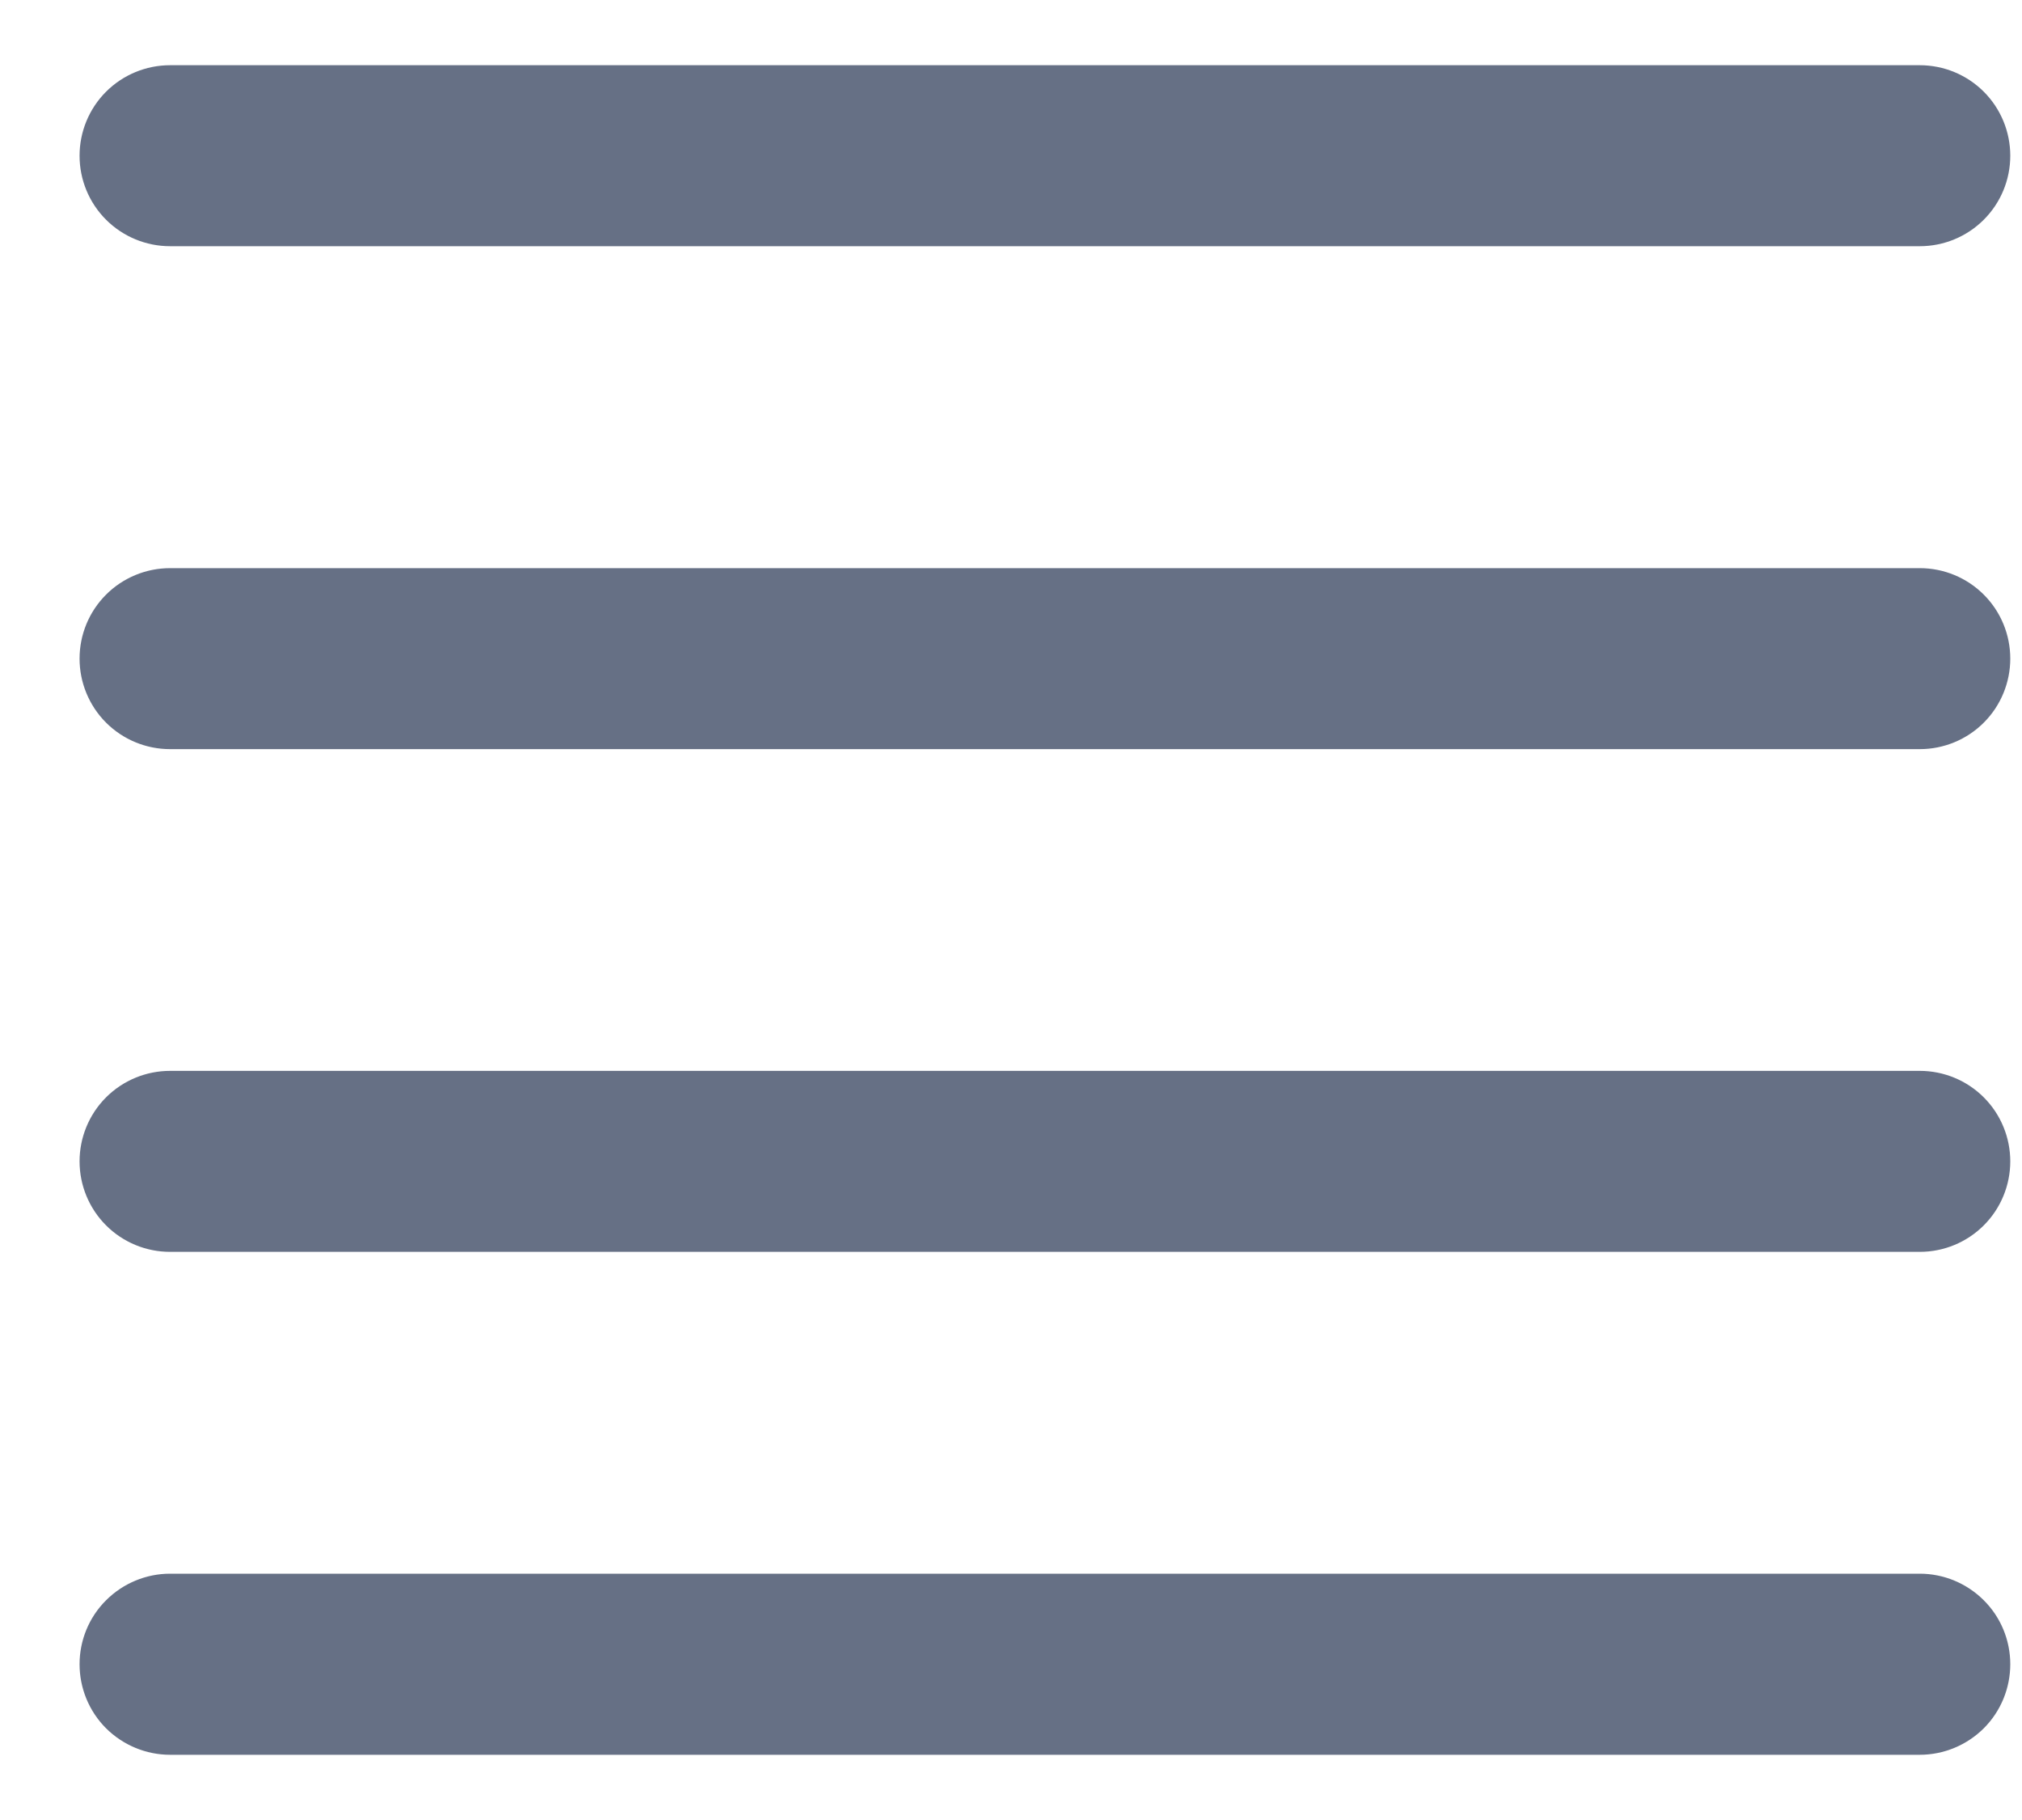
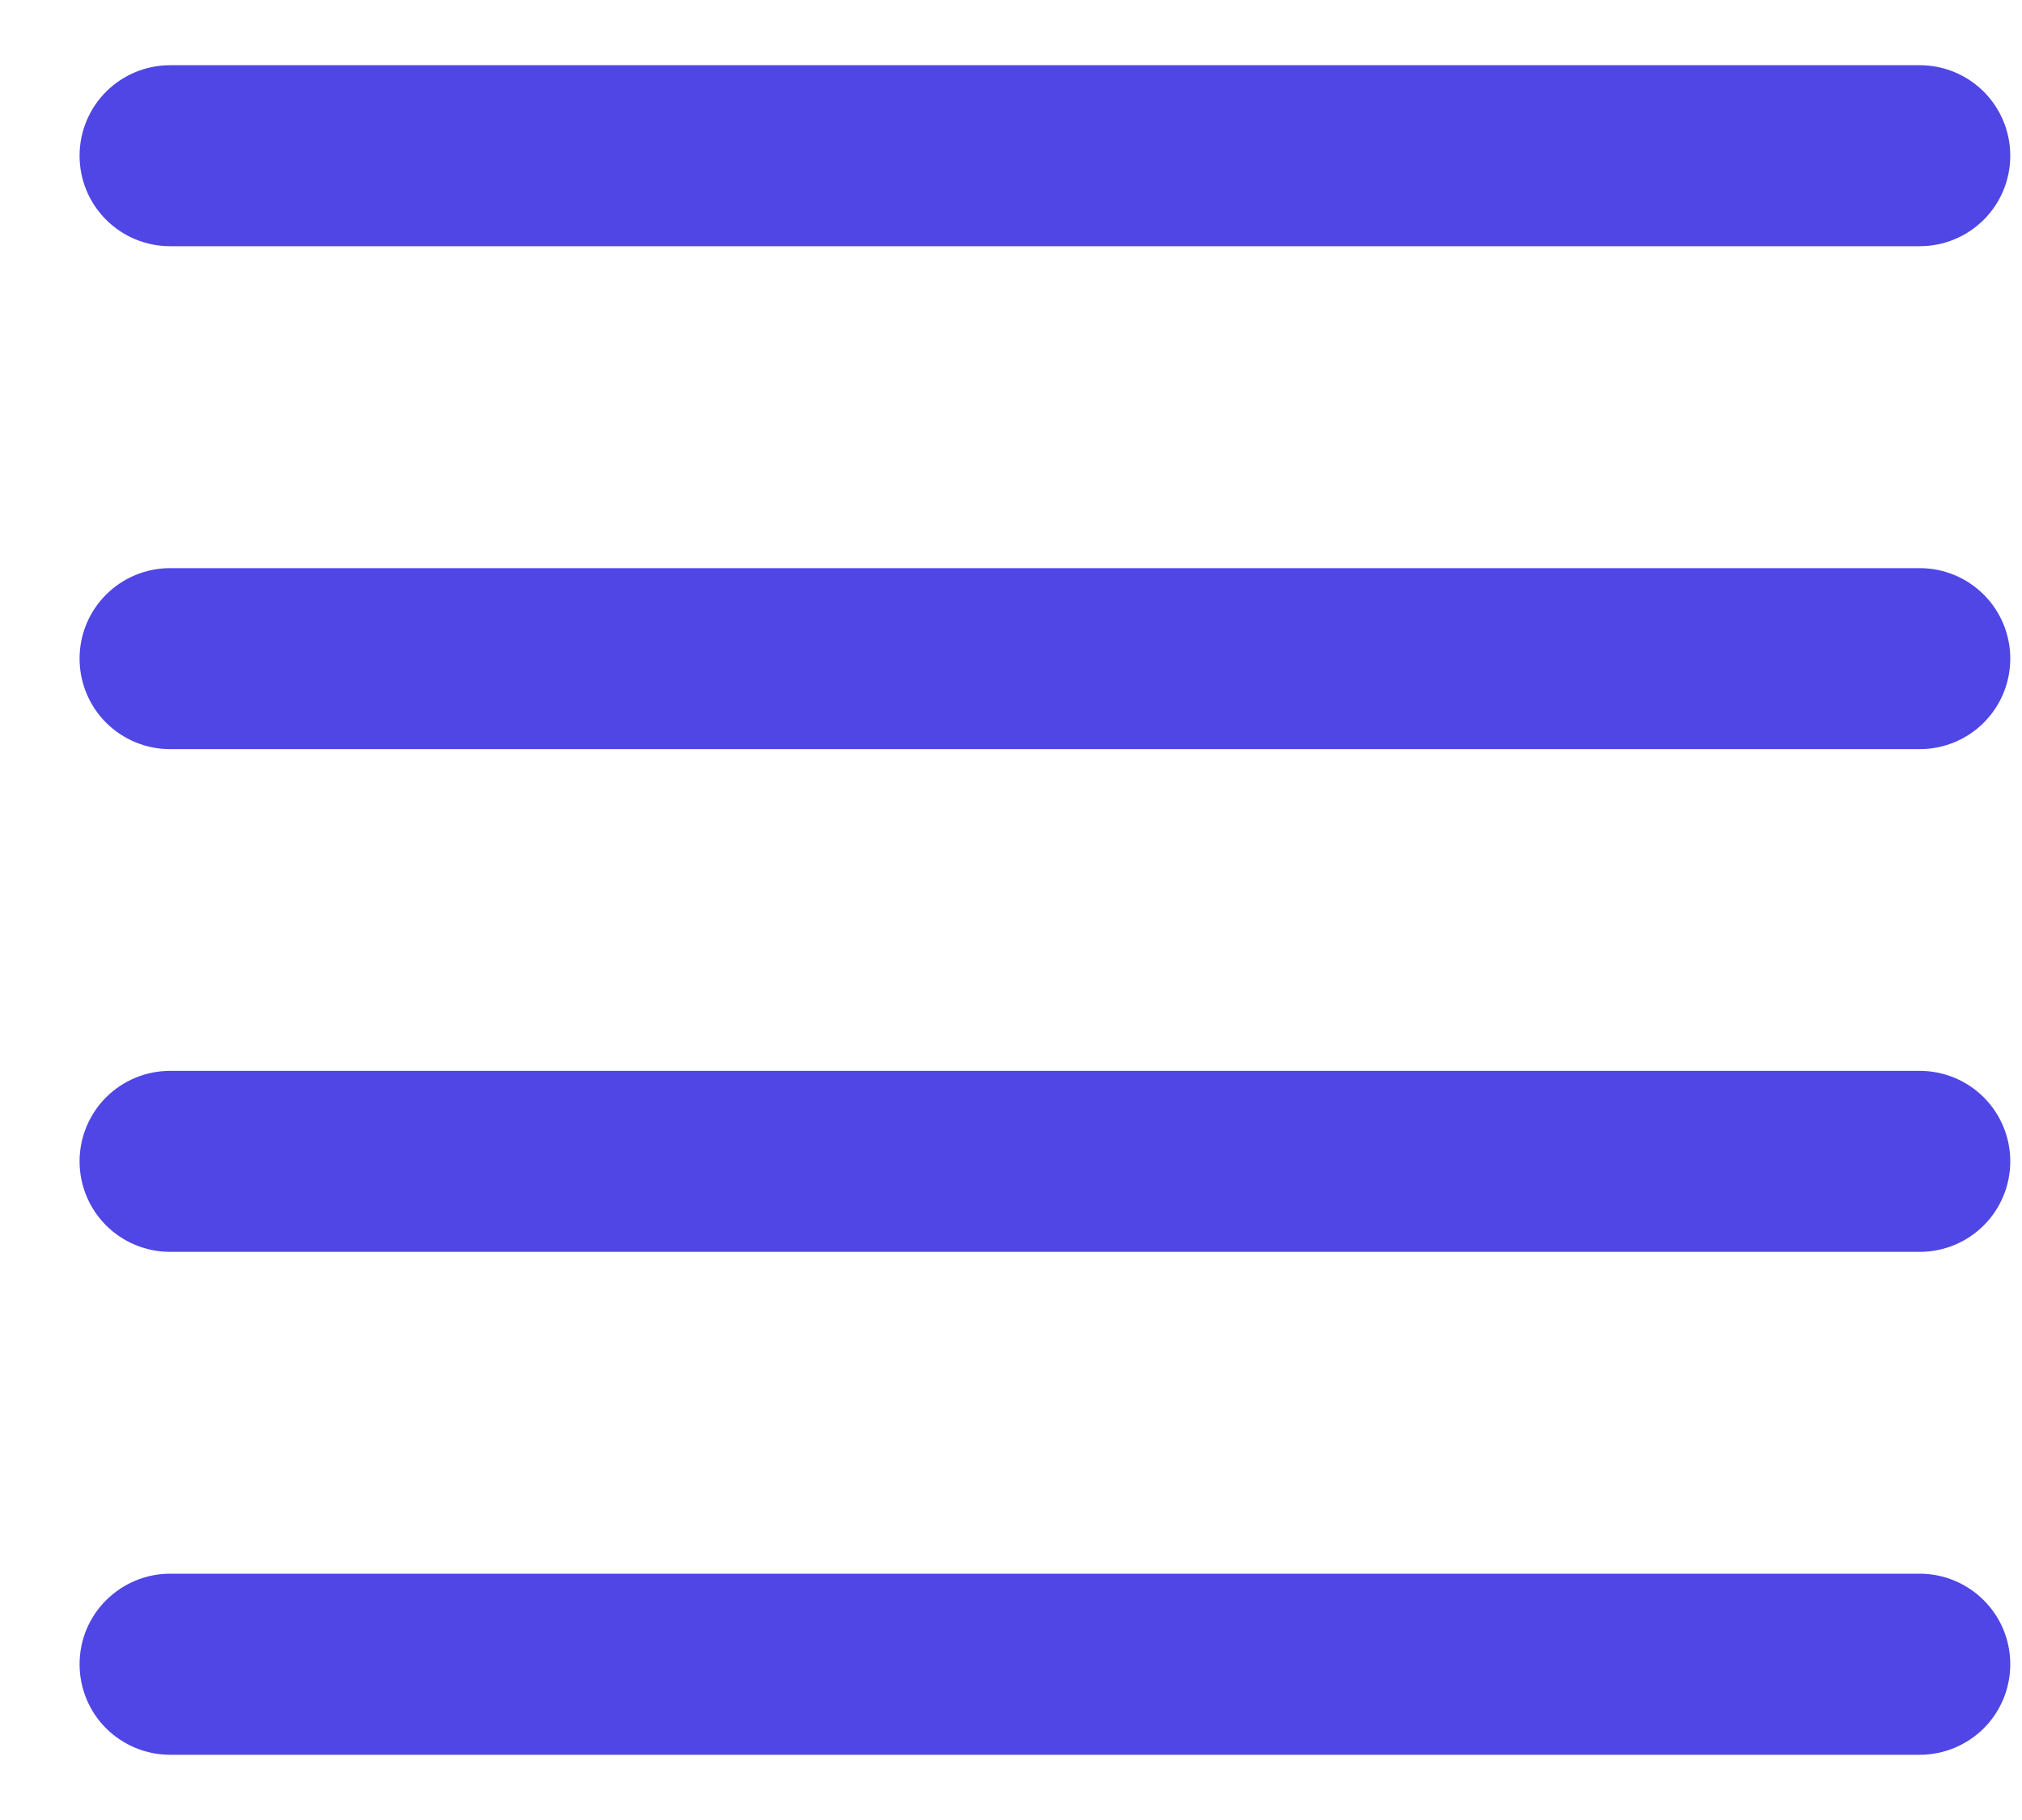
<svg xmlns="http://www.w3.org/2000/svg" width="20" height="18" viewBox="0 0 20 18" fill="none">
-   <path fill-rule="evenodd" clip-rule="evenodd" d="M0.787 1.54C0.787 1.303 0.881 1.075 1.049 0.907C1.217 0.739 1.445 0.645 1.682 0.645H18.989C19.226 0.645 19.454 0.739 19.622 0.907C19.79 1.075 19.884 1.303 19.884 1.54C19.884 1.778 19.79 2.005 19.622 2.173C19.454 2.341 19.226 2.435 18.989 2.435H1.682C1.445 2.435 1.217 2.341 1.049 2.173C0.881 2.005 0.787 1.778 0.787 1.54ZM0.787 6.514C0.787 6.276 0.881 6.049 1.049 5.881C1.217 5.713 1.445 5.619 1.682 5.619H18.989C19.226 5.619 19.454 5.713 19.622 5.881C19.79 6.049 19.884 6.276 19.884 6.514C19.884 6.751 19.79 6.979 19.622 7.147C19.454 7.315 19.226 7.409 18.989 7.409H1.682C1.445 7.409 1.217 7.315 1.049 7.147C0.881 6.979 0.787 6.751 0.787 6.514ZM0.787 11.486C0.787 11.249 0.881 11.021 1.049 10.853C1.217 10.685 1.445 10.591 1.682 10.591H18.989C19.226 10.591 19.454 10.685 19.622 10.853C19.79 11.021 19.884 11.249 19.884 11.486C19.884 11.723 19.79 11.951 19.622 12.119C19.454 12.287 19.226 12.381 18.989 12.381H1.682C1.445 12.381 1.217 12.287 1.049 12.119C0.881 11.951 0.787 11.723 0.787 11.486ZM0.787 16.459C0.787 16.222 0.881 15.994 1.049 15.827C1.217 15.659 1.445 15.564 1.682 15.564H18.989C19.226 15.564 19.454 15.659 19.622 15.827C19.79 15.994 19.884 16.222 19.884 16.459C19.884 16.697 19.79 16.925 19.622 17.093C19.454 17.26 19.226 17.355 18.989 17.355H1.682C1.445 17.355 1.217 17.26 1.049 17.093C0.881 16.925 0.787 16.697 0.787 16.459Z" fill="#667085" />
+   <path fill-rule="evenodd" clip-rule="evenodd" d="M0.787 1.54C0.787 1.303 0.881 1.075 1.049 0.907C1.217 0.739 1.445 0.645 1.682 0.645H18.989C19.226 0.645 19.454 0.739 19.622 0.907C19.79 1.075 19.884 1.303 19.884 1.54C19.884 1.778 19.79 2.005 19.622 2.173C19.454 2.341 19.226 2.435 18.989 2.435H1.682C1.445 2.435 1.217 2.341 1.049 2.173C0.881 2.005 0.787 1.778 0.787 1.54ZM0.787 6.514C0.787 6.276 0.881 6.049 1.049 5.881C1.217 5.713 1.445 5.619 1.682 5.619H18.989C19.226 5.619 19.454 5.713 19.622 5.881C19.79 6.049 19.884 6.276 19.884 6.514C19.884 6.751 19.79 6.979 19.622 7.147C19.454 7.315 19.226 7.409 18.989 7.409H1.682C1.445 7.409 1.217 7.315 1.049 7.147C0.881 6.979 0.787 6.751 0.787 6.514ZM0.787 11.486C0.787 11.249 0.881 11.021 1.049 10.853C1.217 10.685 1.445 10.591 1.682 10.591H18.989C19.226 10.591 19.454 10.685 19.622 10.853C19.79 11.021 19.884 11.249 19.884 11.486C19.884 11.723 19.79 11.951 19.622 12.119C19.454 12.287 19.226 12.381 18.989 12.381H1.682C1.445 12.381 1.217 12.287 1.049 12.119C0.881 11.951 0.787 11.723 0.787 11.486ZM0.787 16.459C0.787 16.222 0.881 15.994 1.049 15.827C1.217 15.659 1.445 15.564 1.682 15.564H18.989C19.226 15.564 19.454 15.659 19.622 15.827C19.79 15.994 19.884 16.222 19.884 16.459C19.884 16.697 19.79 16.925 19.622 17.093C19.454 17.26 19.226 17.355 18.989 17.355H1.682C1.445 17.355 1.217 17.26 1.049 17.093C0.881 16.925 0.787 16.697 0.787 16.459Z" fill="#4F46E5" />
</svg>
